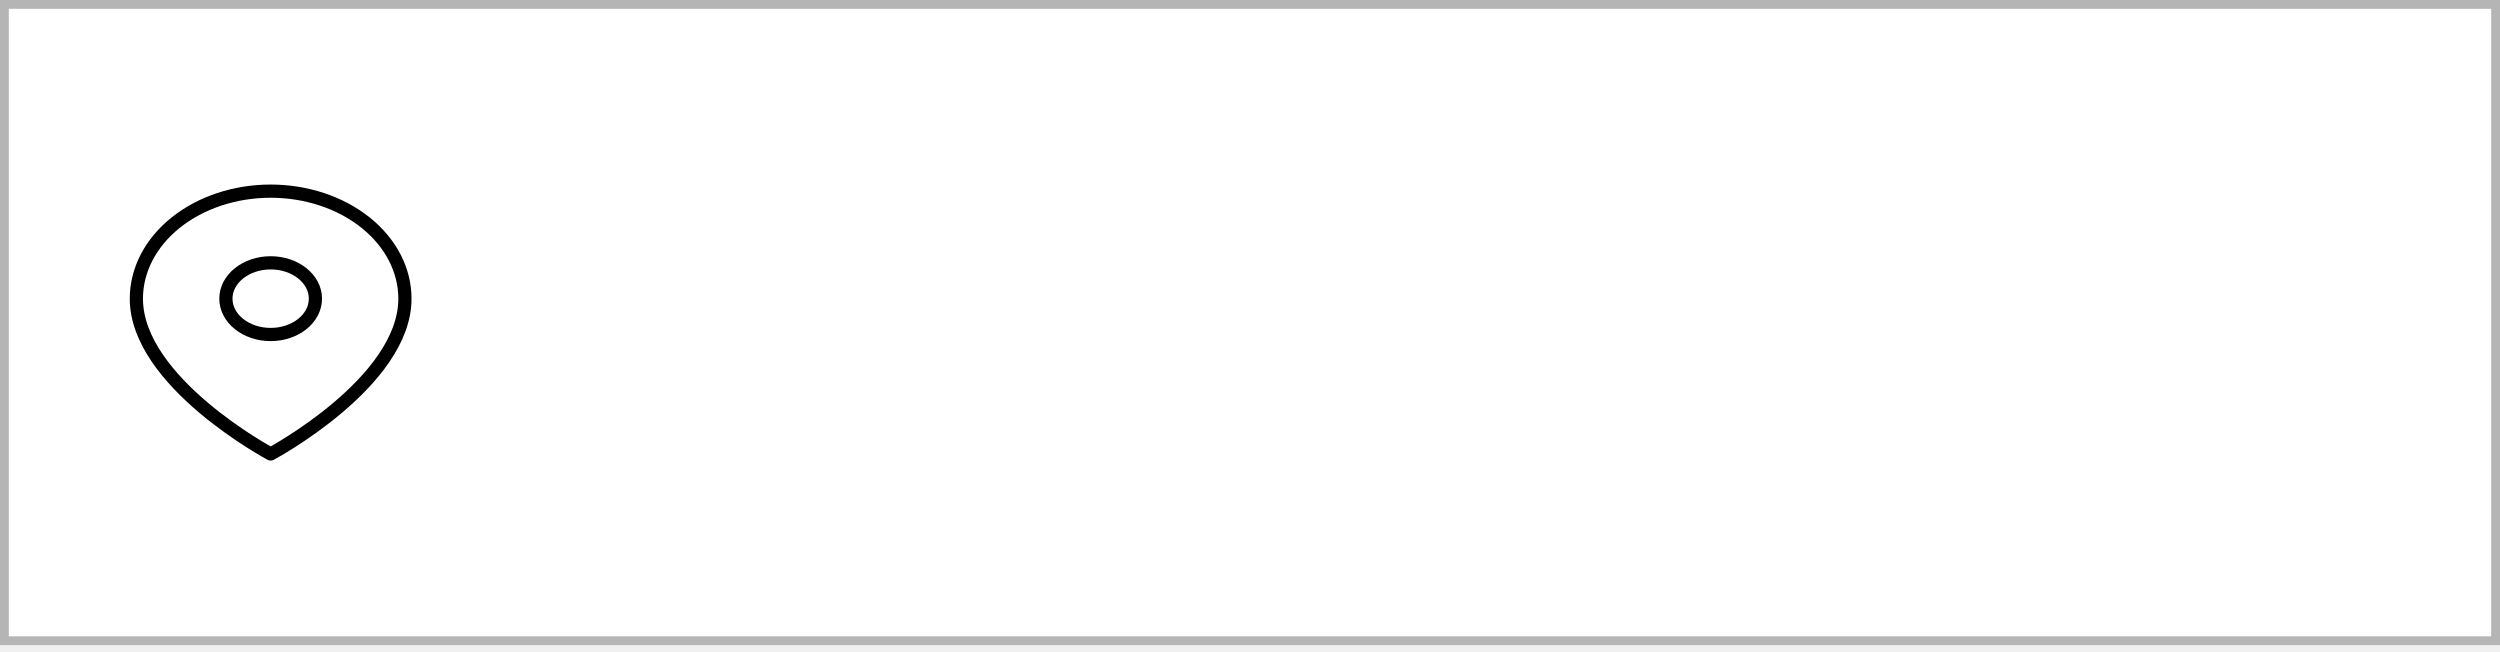
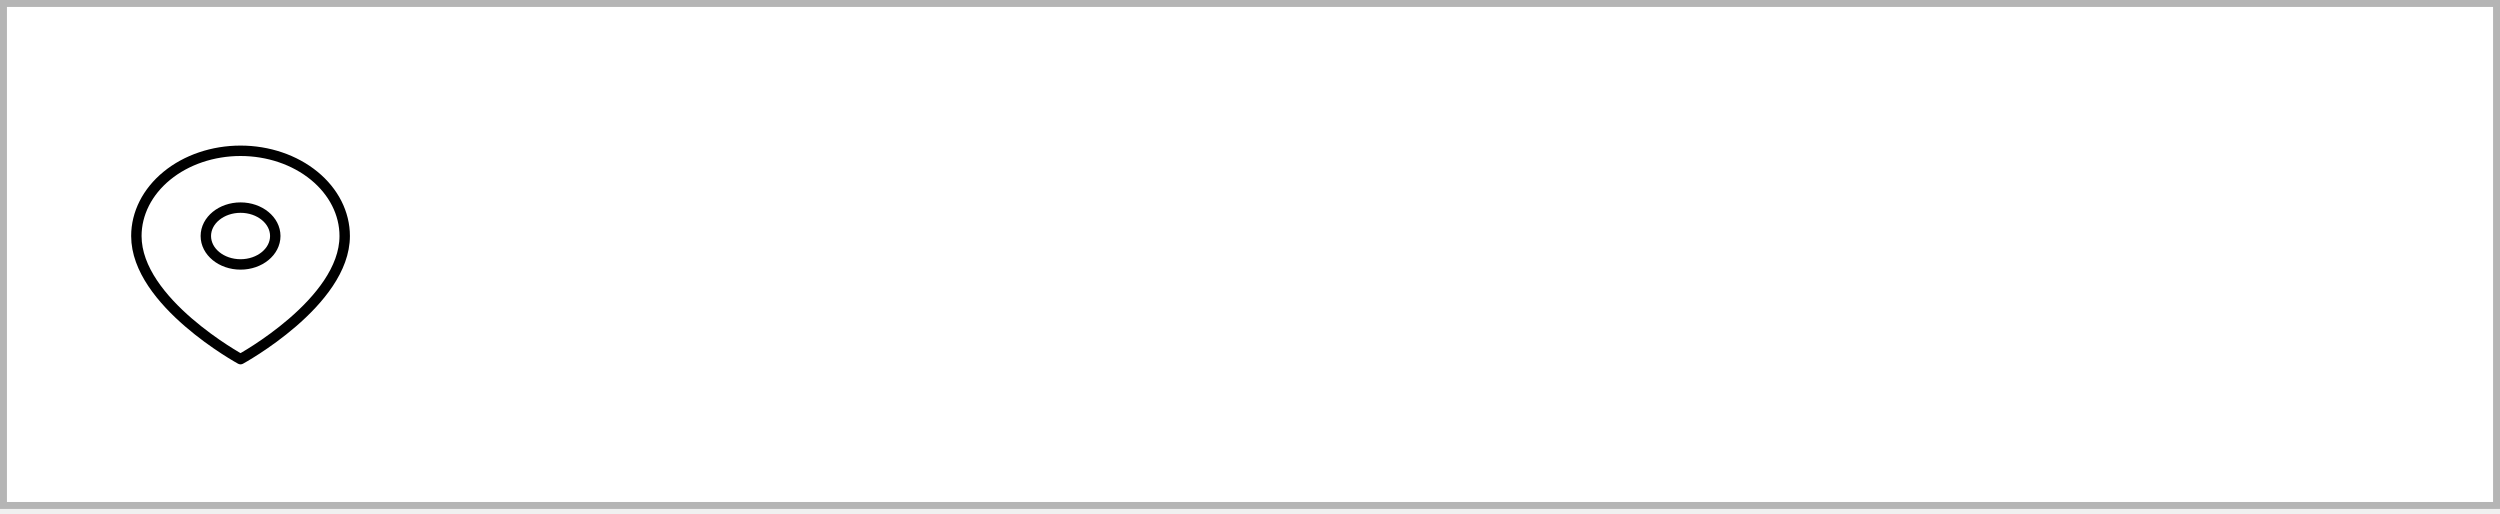
- <svg xmlns="http://www.w3.org/2000/svg" width="284" height="74" viewBox="0 0 284 74" fill="none">
-   <rect x="0.5" y="0.5" width="283" height="72.286" fill="white" stroke="#B5B5B5" />
-   <path d="M46 33.928C46 43.428 30.746 51.571 30.746 51.571C30.746 51.571 15.491 43.428 15.491 33.928C15.491 30.689 17.098 27.582 19.959 25.292C22.82 23.001 26.7 21.714 30.746 21.714C34.791 21.714 38.671 23.001 41.532 25.292C44.393 27.582 46 30.689 46 33.928Z" stroke="black" stroke-width="1.5" stroke-linecap="round" stroke-linejoin="round" />
-   <path d="M30.747 38C33.555 38 35.832 36.177 35.832 33.928C35.832 31.68 33.555 29.857 30.747 29.857C27.939 29.857 25.662 31.68 25.662 33.928C25.662 36.177 27.939 38 30.747 38Z" stroke="black" stroke-width="1.5" stroke-linecap="round" stroke-linejoin="round" />
+ <svg xmlns="http://www.w3.org/2000/svg" width="360" height="74" viewBox="0 0 360 74" fill="none">
+   <rect x="0.5" y="0.5" width="359" height="72.286" fill="white" stroke="#B5B5B5" />
+   <path d="M49.637 33.987C49.637 43.532 34.637 51.714 34.637 51.714C34.637 51.714 19.637 43.532 19.637 33.987C19.637 30.732 21.217 27.61 24.03 25.309C26.843 23.007 30.659 21.714 34.637 21.714C38.615 21.714 42.43 23.007 45.243 25.309C48.056 27.61 49.637 30.732 49.637 33.987Z" stroke="black" stroke-width="1.5" stroke-linecap="round" stroke-linejoin="round" />
+   <path d="M34.64 38.078C37.401 38.078 39.64 36.246 39.64 33.987C39.64 31.728 37.401 29.896 34.64 29.896C31.878 29.896 29.64 31.728 29.64 33.987C29.64 36.246 31.878 38.078 34.64 38.078Z" stroke="black" stroke-width="1.5" stroke-linecap="round" stroke-linejoin="round" />
</svg>
